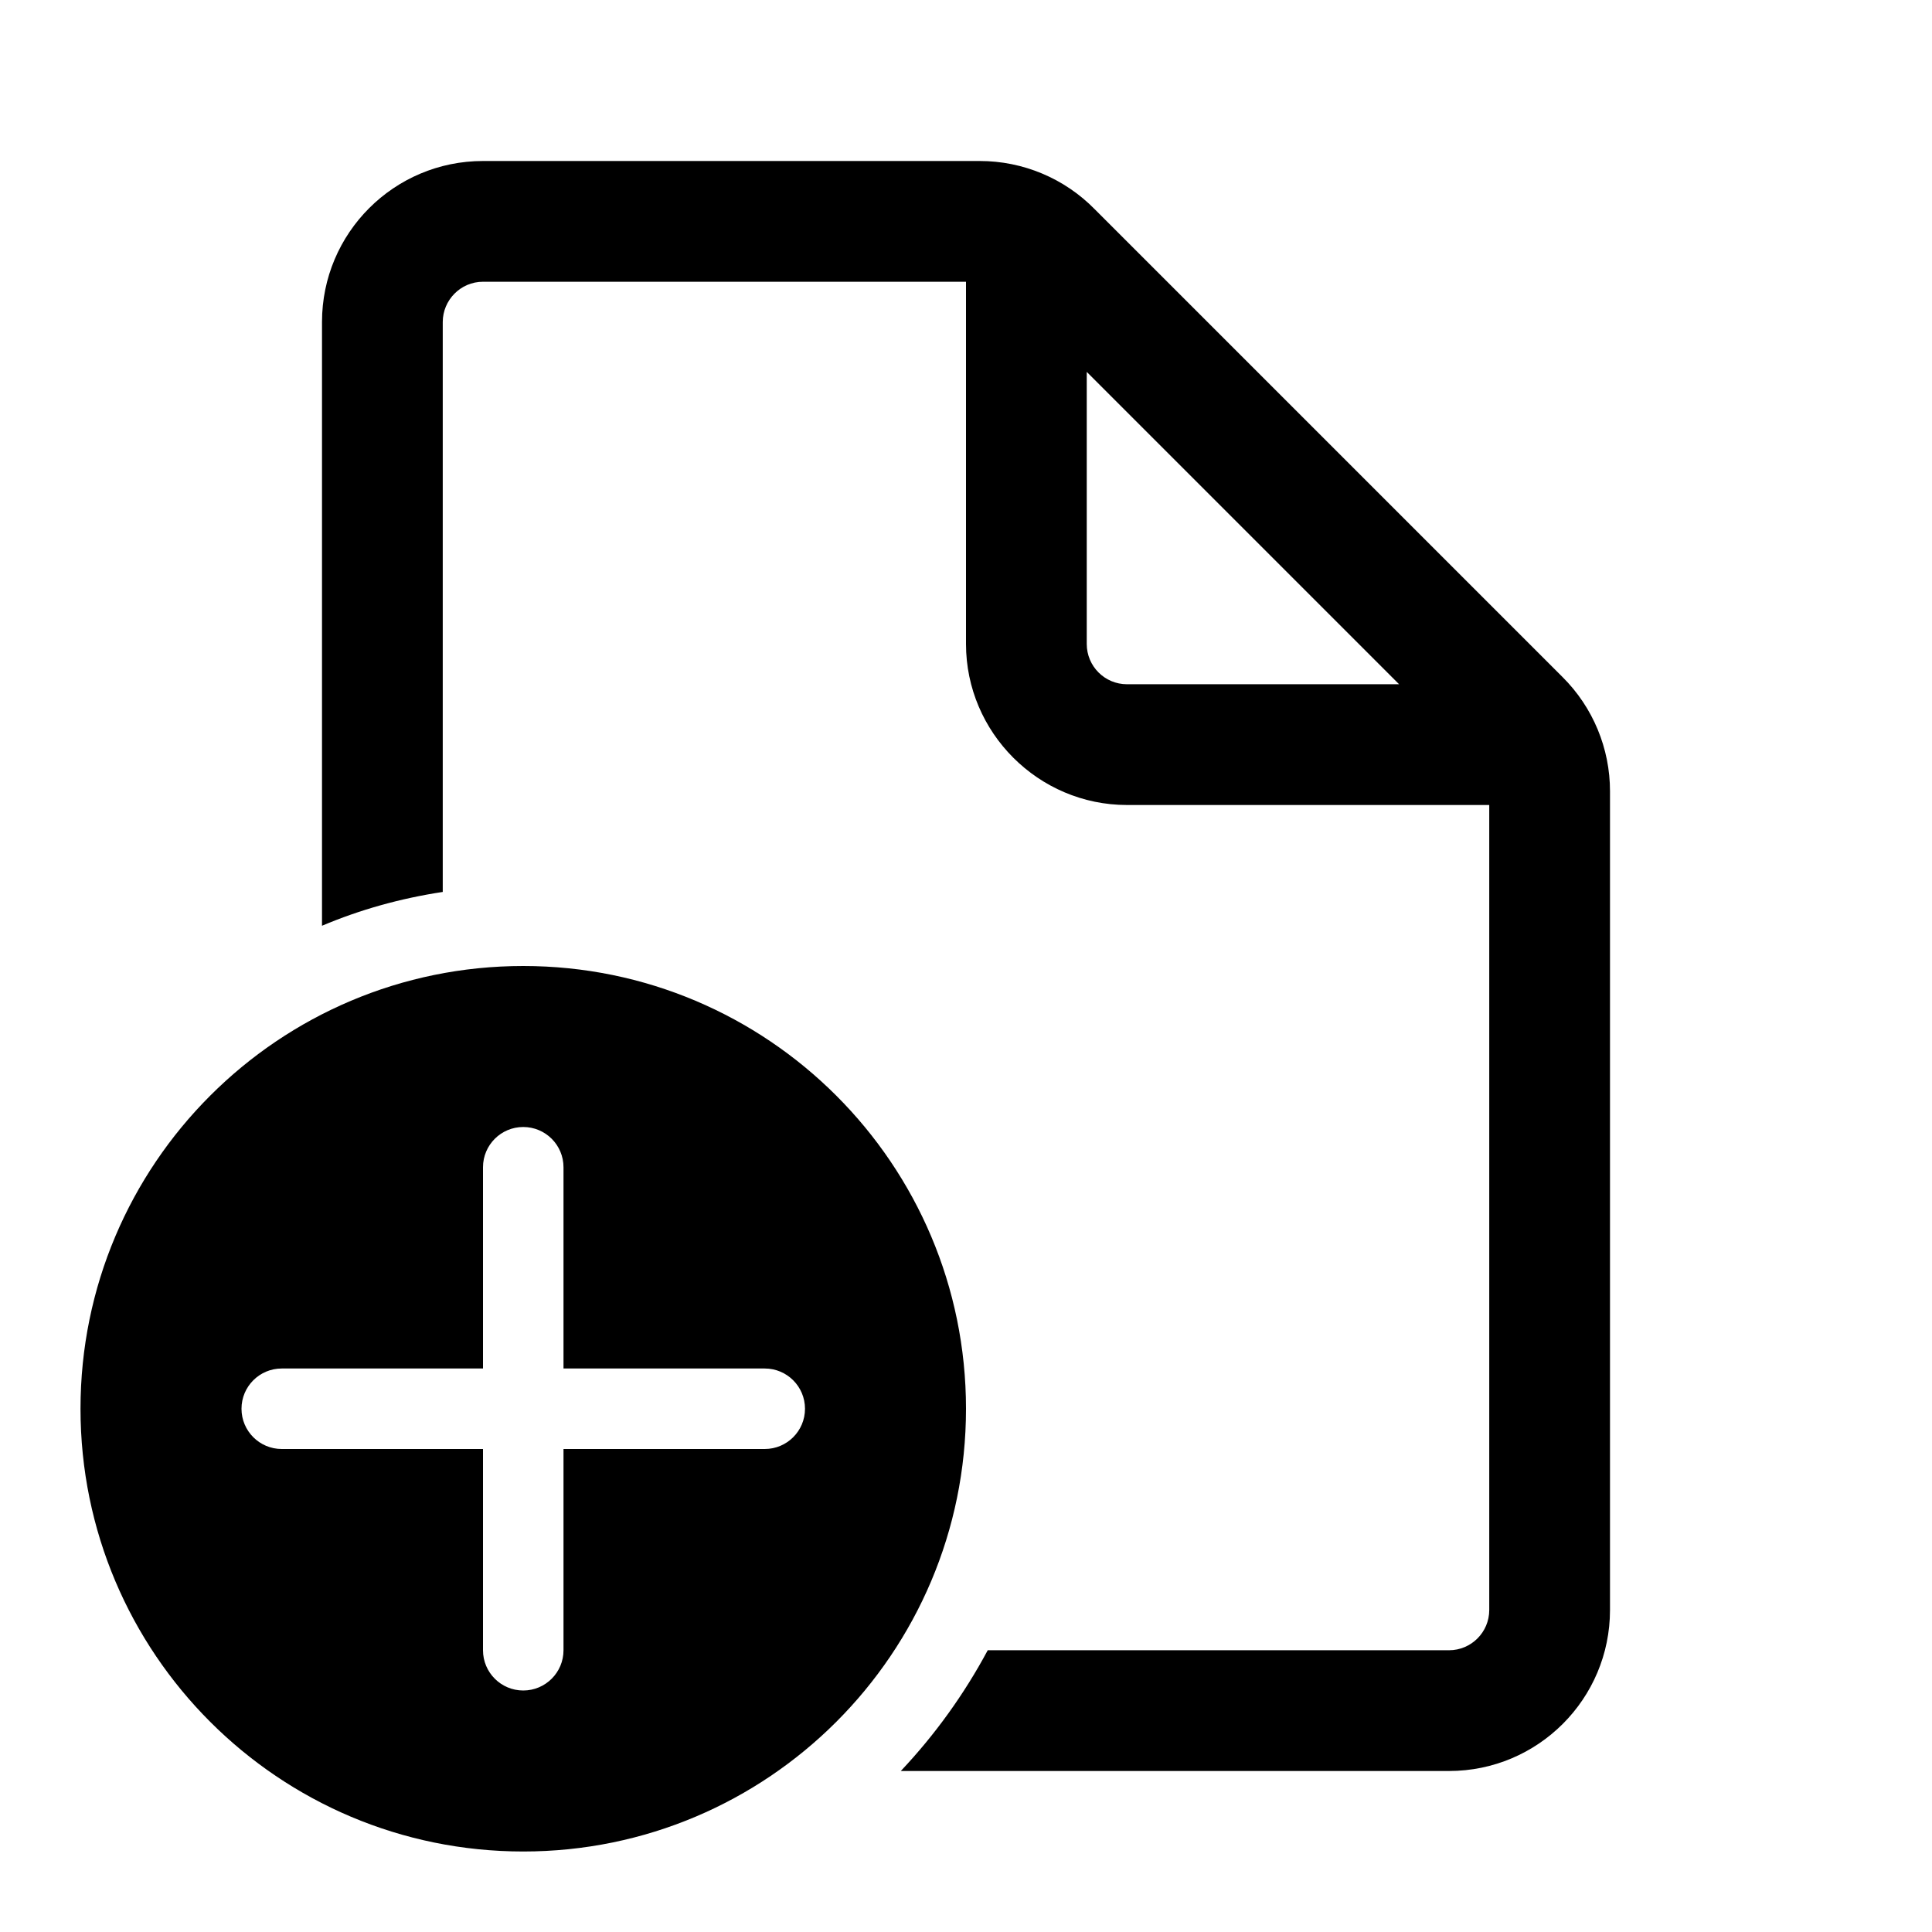
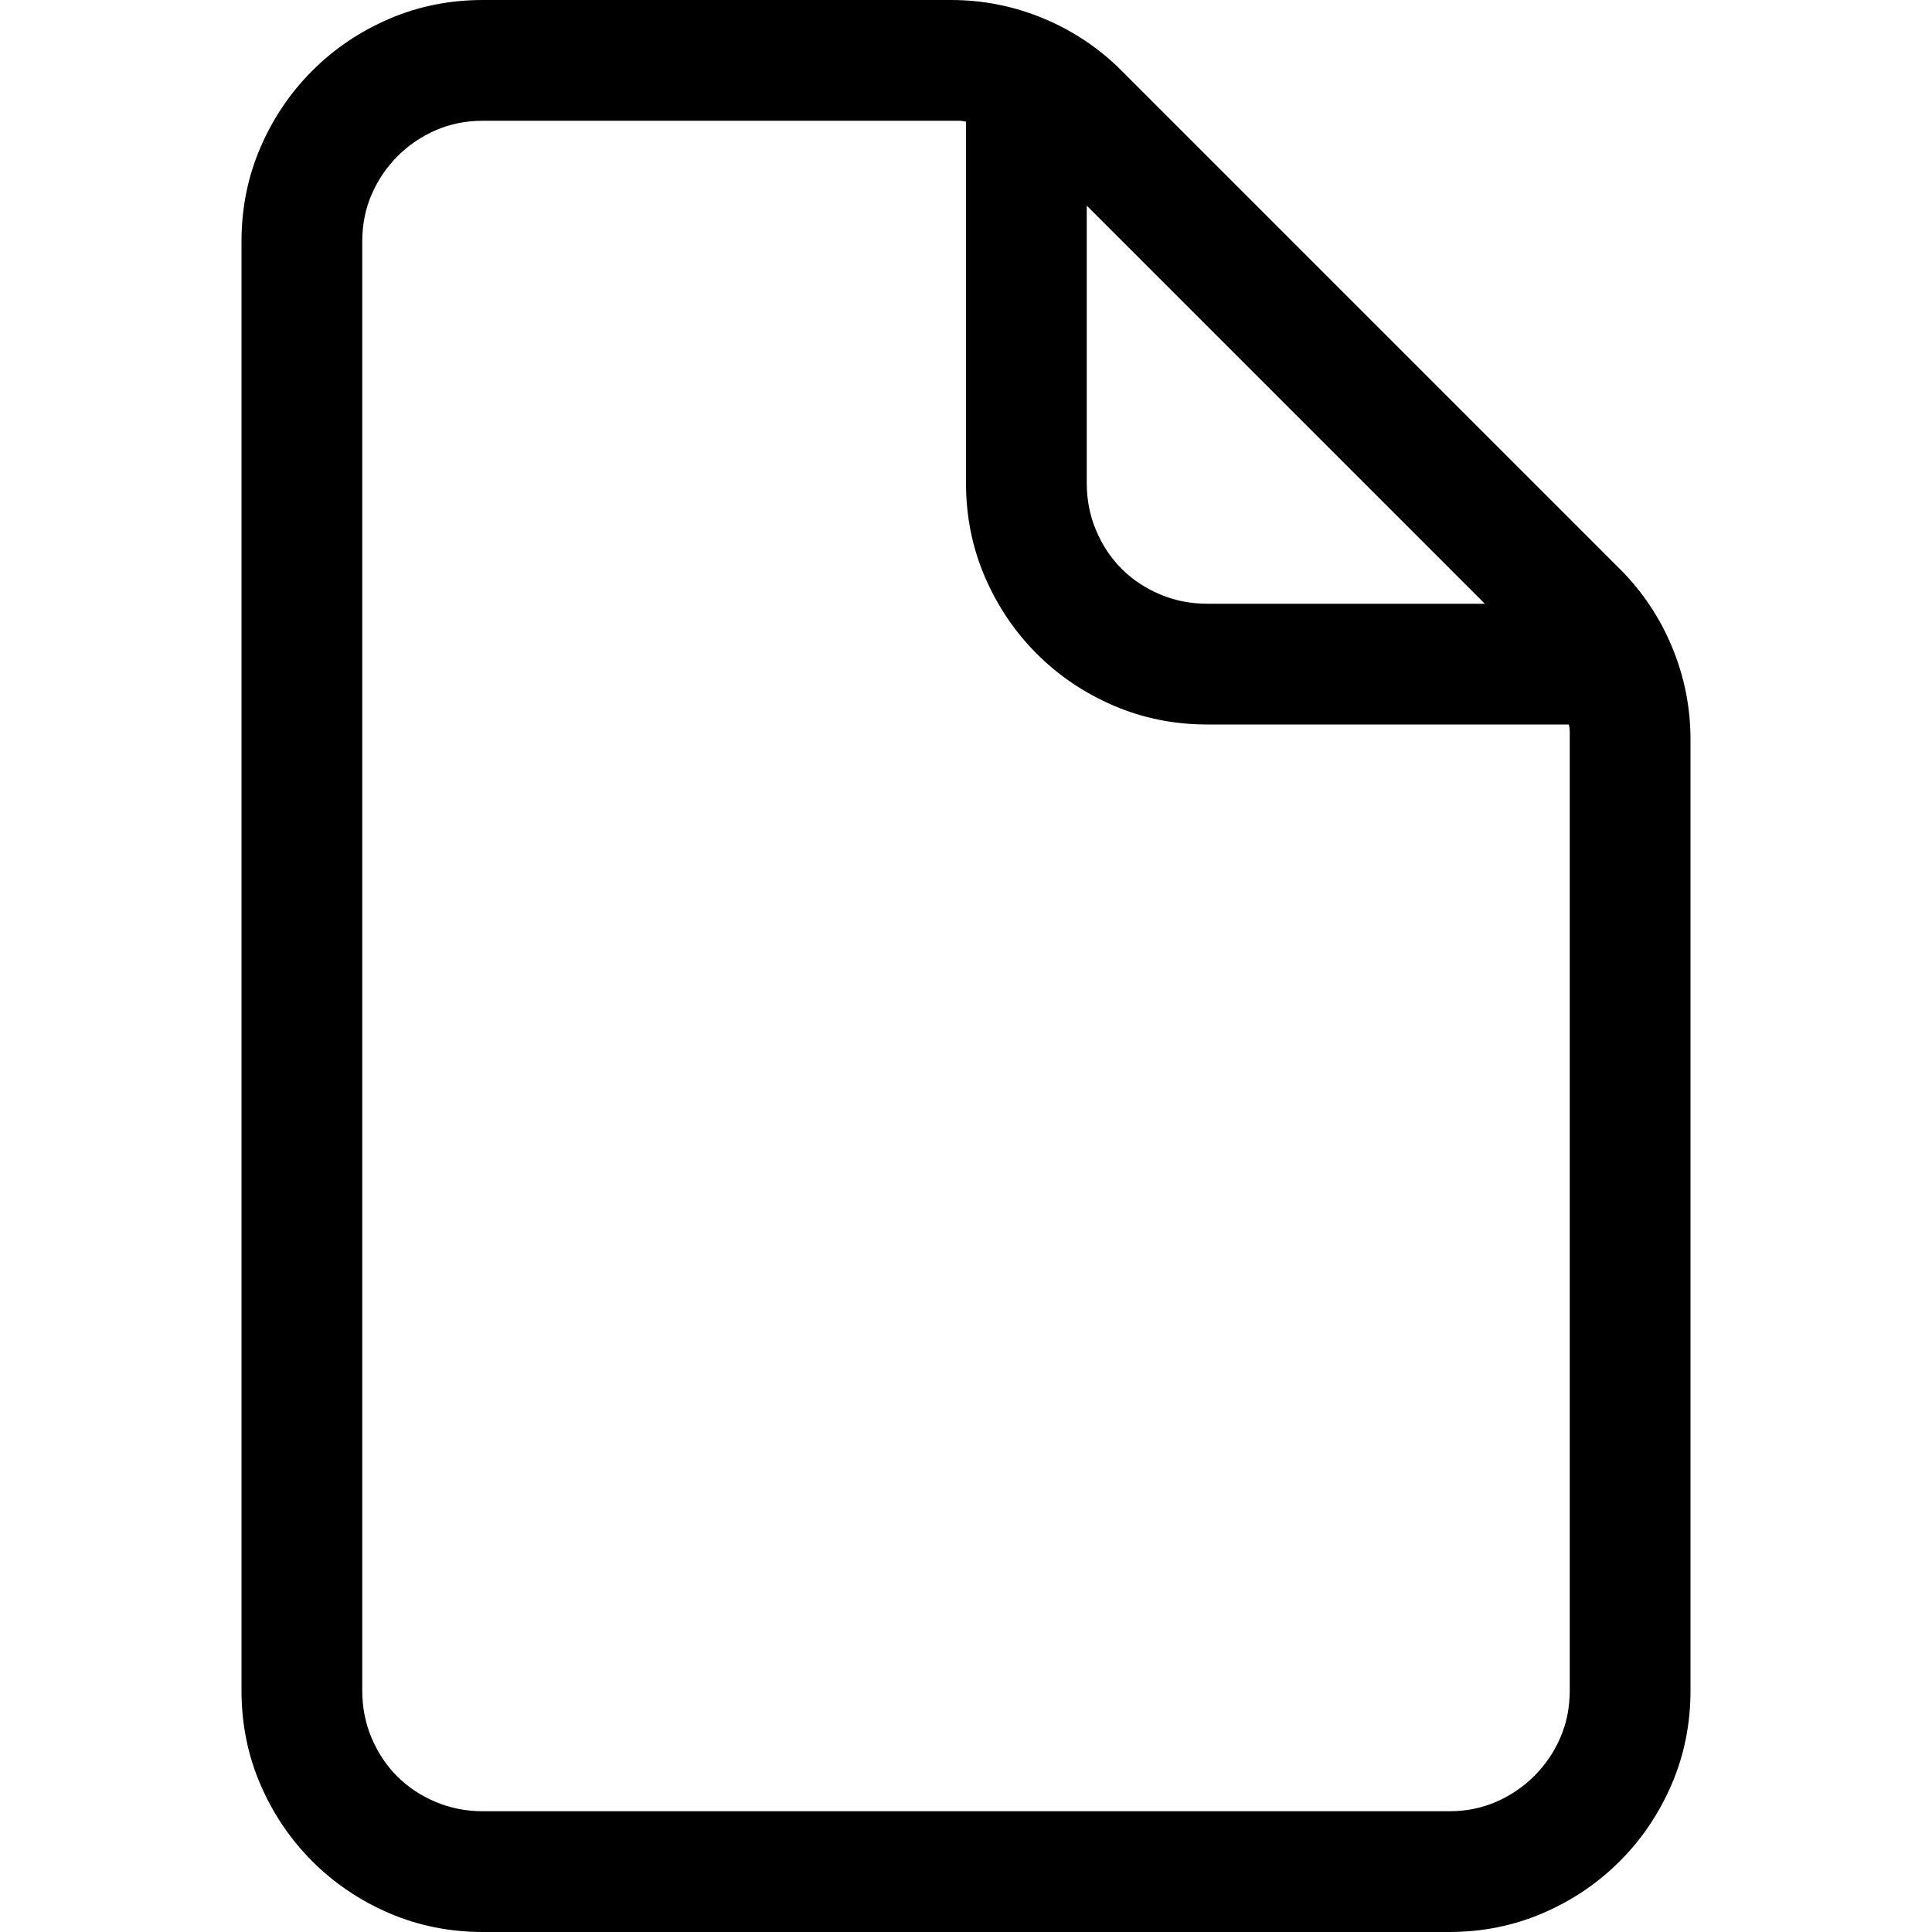
- <svg xmlns="http://www.w3.org/2000/svg" width="24" height="24" viewBox="0 0 24 24">
-   <path fill="currentColor" d="M18.5 20a.5.5 0 0 1-.5.5h-5.73a7 7 0 0 1-1.08 1.5H18a2 2 0 0 0 2-2V9.83a2 2 0 0 0-.59-1.42L13.6 2.6A2 2 0 0 0 12.17 2H6a2 2 0 0 0-2 2v7.5q.71-.3 1.5-.42V4c0-.27.22-.5.5-.5h6V8c0 1.1.9 2 2 2h4.5zm-5-15.38 3.88 3.88H14a.5.5 0 0 1-.5-.5zM12 17.5a5.5 5.5 0 1 0-11 0 5.5 5.5 0 0 0 11 0M7 18v2.5a.5.5 0 1 1-1 0V18H3.5a.5.5 0 0 1 0-1H6v-2.5a.5.5 0 1 1 1 0V17h2.5a.5.5 0 0 1 0 1z" />
+ <svg xmlns="http://www.w3.org/2000/svg" viewBox="0 0 2048 2048">
+   <path fill="currentColor" transform="matrix(1 0 0 -1 0 2048)" d="M1792 1264V256Q1792 203 1772.0 156.5Q1752 110 1717.0 75.0Q1682 40 1635.5 20.0Q1589 0 1536 0H512Q459 0 412.5 20.0Q366 40 331.0 75.0Q296 110 276.0 156.5Q256 203 256 256V1792Q256 1845 276.0 1891.5Q296 1938 331.0 1973.0Q366 2008 412.5 2028.0Q459 2048 512 2048H1008Q1059 2048 1106.0 2028.5Q1153 2009 1189 1973L1717 1445Q1753 1409 1772.5 1362.0Q1792 1315 1792 1264ZM1024 1919Q1020 1920 1016 1920H512Q485 1920 462.0 1910.0Q439 1900 421.5 1882.5Q404 1865 394.0 1842.0Q384 1819 384 1792V256Q384 229 394.0 205.5Q404 182 421.0 165.0Q438 148 461.5 138.0Q485 128 512 128H1536Q1563 128 1586.0 138.0Q1609 148 1626.5 165.5Q1644 183 1654.0 206.0Q1664 229 1664 256V1272Q1664 1276 1663 1280H1280Q1227 1280 1180.5 1300.0Q1134 1320 1099.0 1355.0Q1064 1390 1044.0 1436.5Q1024 1483 1024 1536ZM1574 1408 1152 1830V1536Q1152 1509 1162.0 1485.5Q1172 1462 1189.0 1445.0Q1206 1428 1229.5 1418.0Q1253 1408 1280 1408Z" />
</svg>
